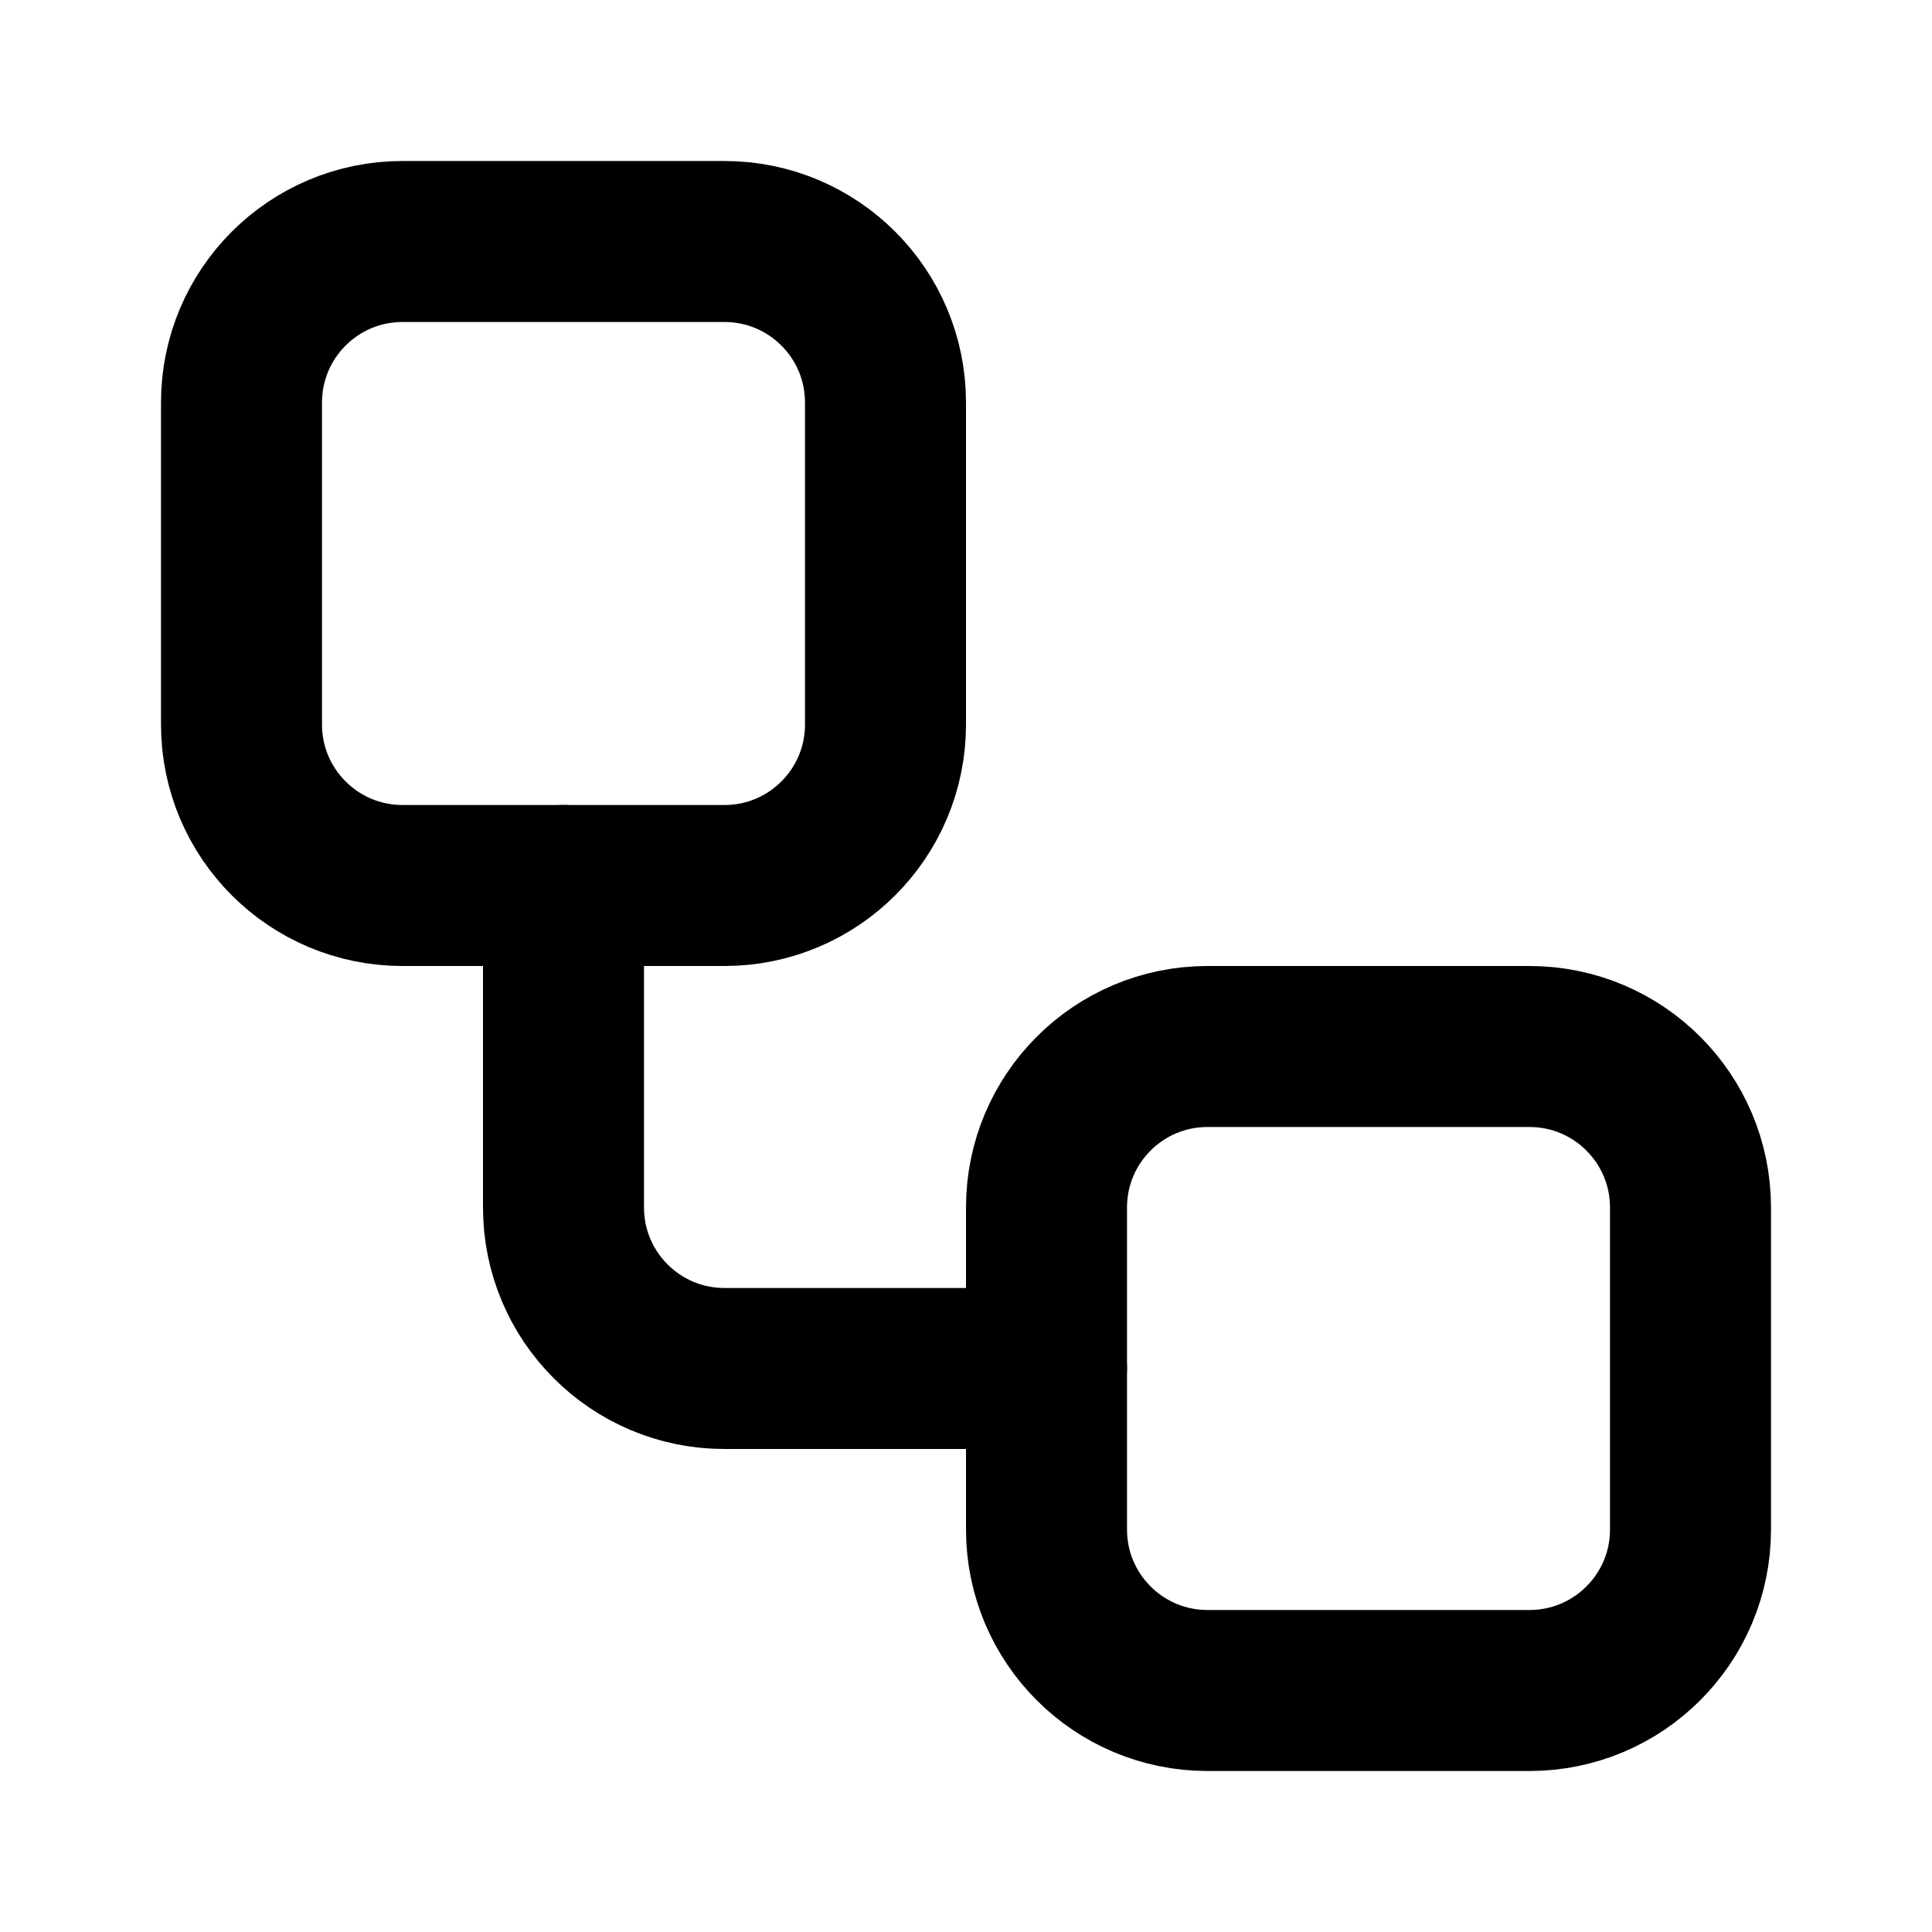
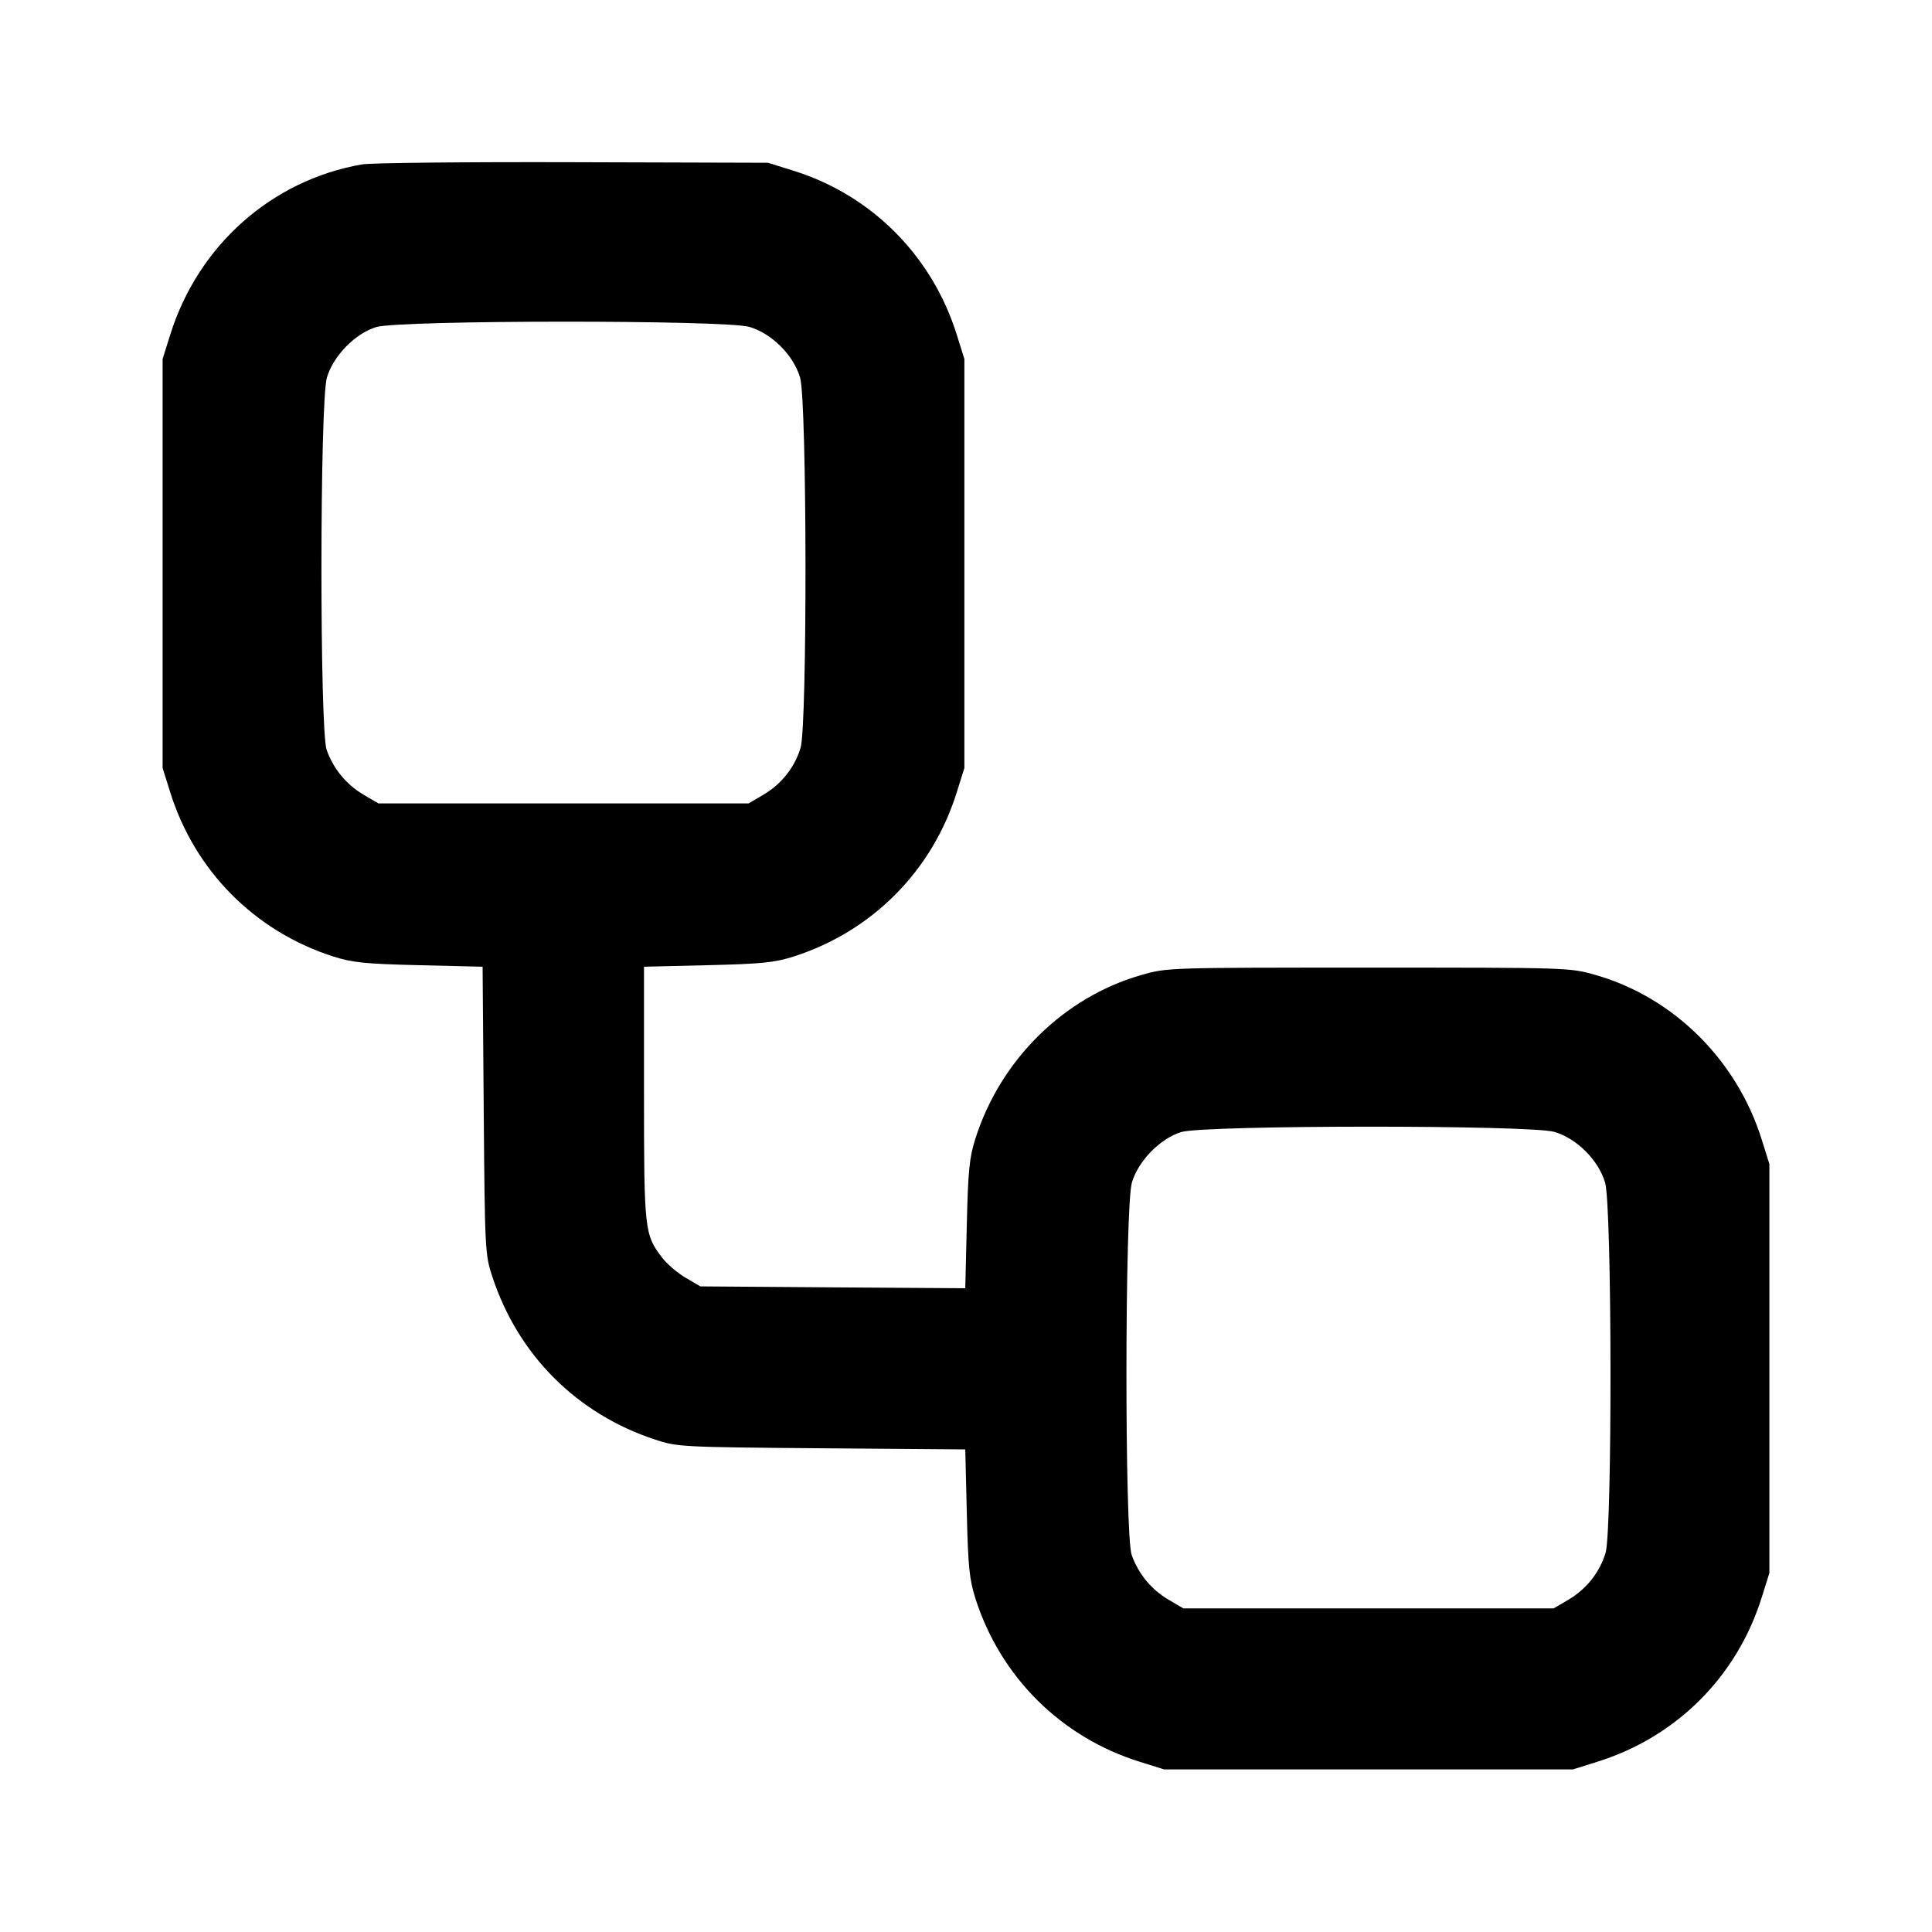
- <svg xmlns="http://www.w3.org/2000/svg" width="24" height="24" viewBox="0 0 24 24" fill="none" stroke="#000000" stroke-width="2" stroke-linecap="round" stroke-linejoin="round">
-   <rect width="8" height="8" x="3" y="3" rx="2" />
-   <path d="M7 11v4a2 2 0 0 0 2 2h4" />
-   <rect width="8" height="8" x="13" y="13" rx="2" />
+ <svg xmlns="http://www.w3.org/2000/svg" width="24" height="24" viewBox="0 0 24 24">
+   <path d="M4.499 2.042 C 3.376 2.236,2.461 3.048,2.114 4.160 L 2.020 4.460 2.020 7.000 L 2.020 9.540 2.114 9.840 C 2.419 10.818,3.166 11.570,4.140 11.882 C 4.379 11.958,4.536 11.974,5.207 11.990 L 5.995 12.009 6.009 13.795 C 6.023 15.533,6.026 15.587,6.116 15.860 C 6.437 16.835,7.165 17.563,8.140 17.884 C 8.413 17.974,8.467 17.977,10.205 17.991 L 11.991 18.005 12.010 18.793 C 12.026 19.464,12.042 19.621,12.118 19.860 C 12.430 20.834,13.182 21.581,14.160 21.886 L 14.460 21.980 17.000 21.980 L 19.540 21.980 19.840 21.886 C 20.827 21.578,21.578 20.827,21.886 19.840 L 21.980 19.540 21.980 17.000 L 21.980 14.460 21.886 14.160 C 21.577 13.169,20.792 12.390,19.822 12.112 C 19.501 12.020,19.490 12.020,17.000 12.020 C 14.510 12.020,14.499 12.020,14.178 12.112 C 13.217 12.387,12.431 13.161,12.118 14.140 C 12.042 14.379,12.026 14.536,12.010 15.212 L 11.991 16.003 10.345 15.992 L 8.700 15.980 8.516 15.872 C 8.415 15.813,8.284 15.700,8.225 15.623 C 8.006 15.336,8.000 15.283,8.000 13.580 L 8.000 12.009 8.790 11.990 C 9.464 11.974,9.621 11.958,9.860 11.882 C 10.834 11.570,11.581 10.818,11.886 9.840 L 11.980 9.540 11.980 7.000 L 11.980 4.460 11.886 4.160 C 11.581 3.181,10.829 2.425,9.861 2.122 L 9.540 2.022 7.120 2.015 C 5.789 2.011,4.609 2.023,4.499 2.042 M9.310 4.061 C 9.589 4.144,9.856 4.411,9.939 4.690 C 10.025 4.978,10.030 9.007,9.945 9.290 C 9.872 9.533,9.707 9.740,9.484 9.872 L 9.300 9.980 7.000 9.980 L 4.700 9.980 4.516 9.872 C 4.303 9.747,4.141 9.550,4.058 9.316 C 3.970 9.065,3.972 4.988,4.061 4.690 C 4.140 4.421,4.412 4.143,4.673 4.063 C 4.958 3.975,9.015 3.973,9.310 4.061 M19.310 14.061 C 19.589 14.144,19.856 14.411,19.939 14.690 C 20.025 14.978,20.030 19.007,19.945 19.290 C 19.872 19.533,19.707 19.740,19.484 19.872 L 19.300 19.980 17.000 19.980 L 14.700 19.980 14.516 19.872 C 14.303 19.747,14.141 19.550,14.058 19.316 C 13.970 19.065,13.972 14.988,14.061 14.690 C 14.140 14.421,14.412 14.143,14.673 14.063 C 14.958 13.975,19.015 13.973,19.310 14.061 " stroke="none" fill-rule="evenodd" fill="black" />
</svg>
